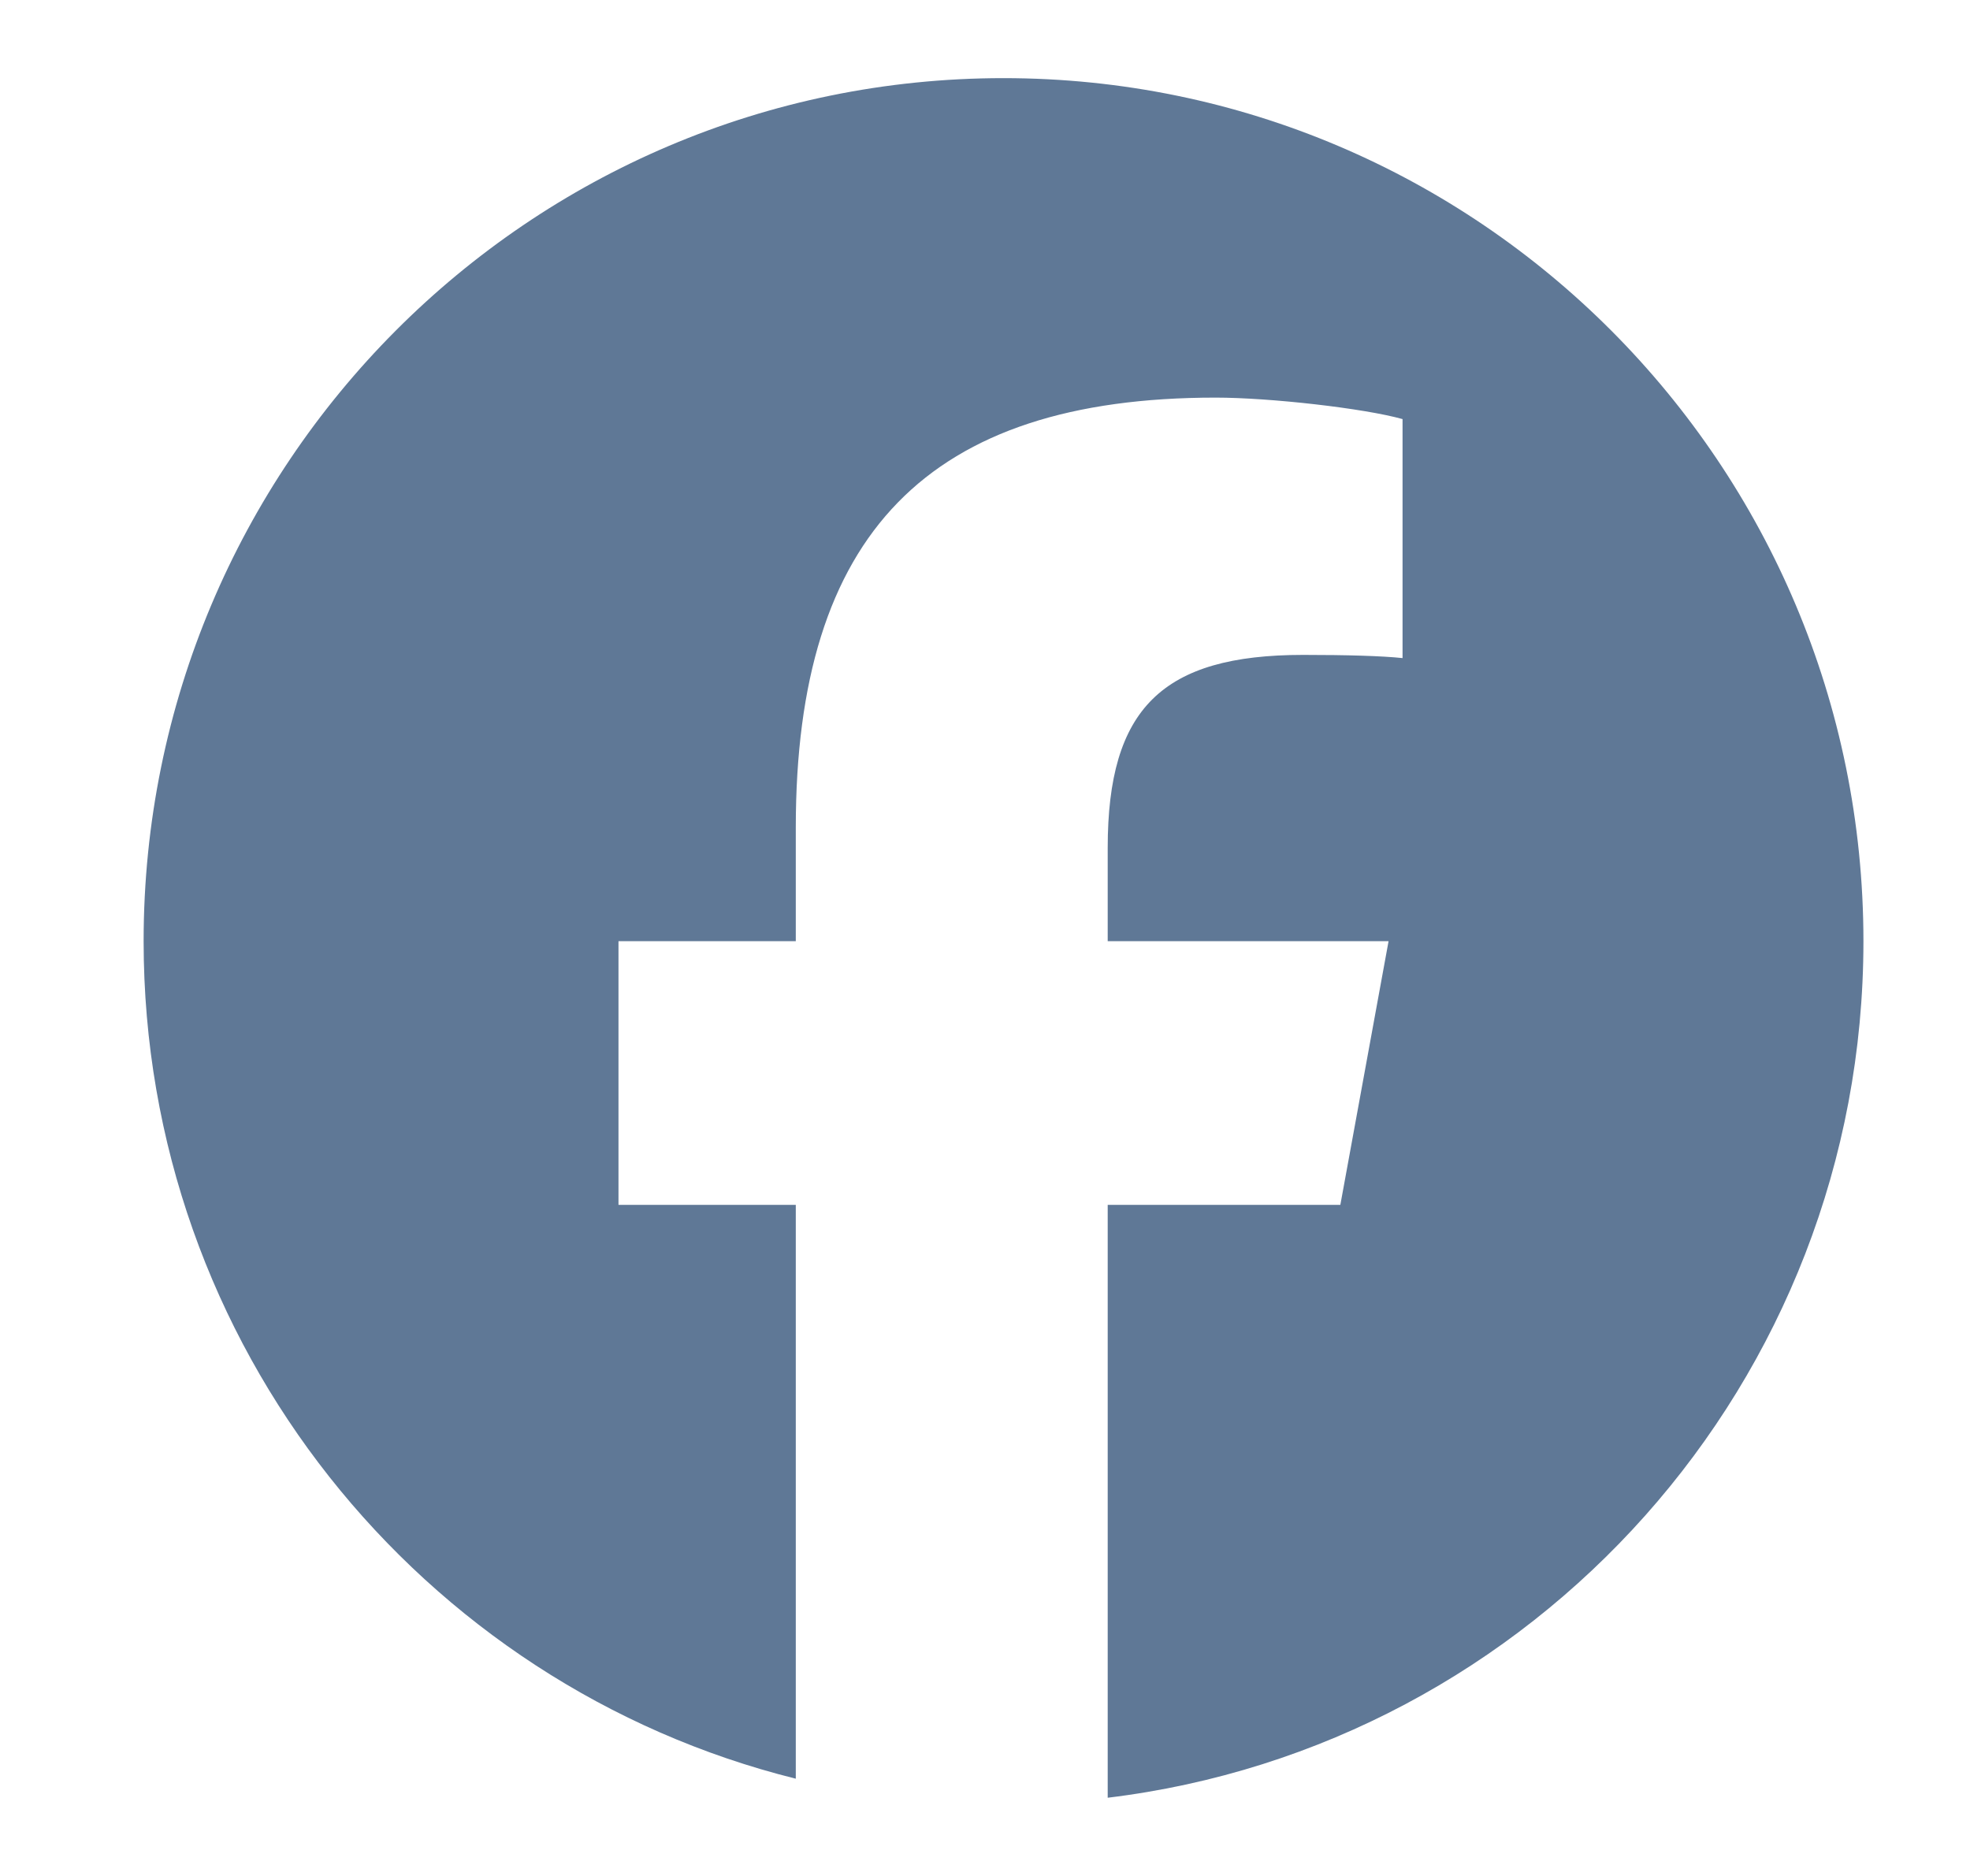
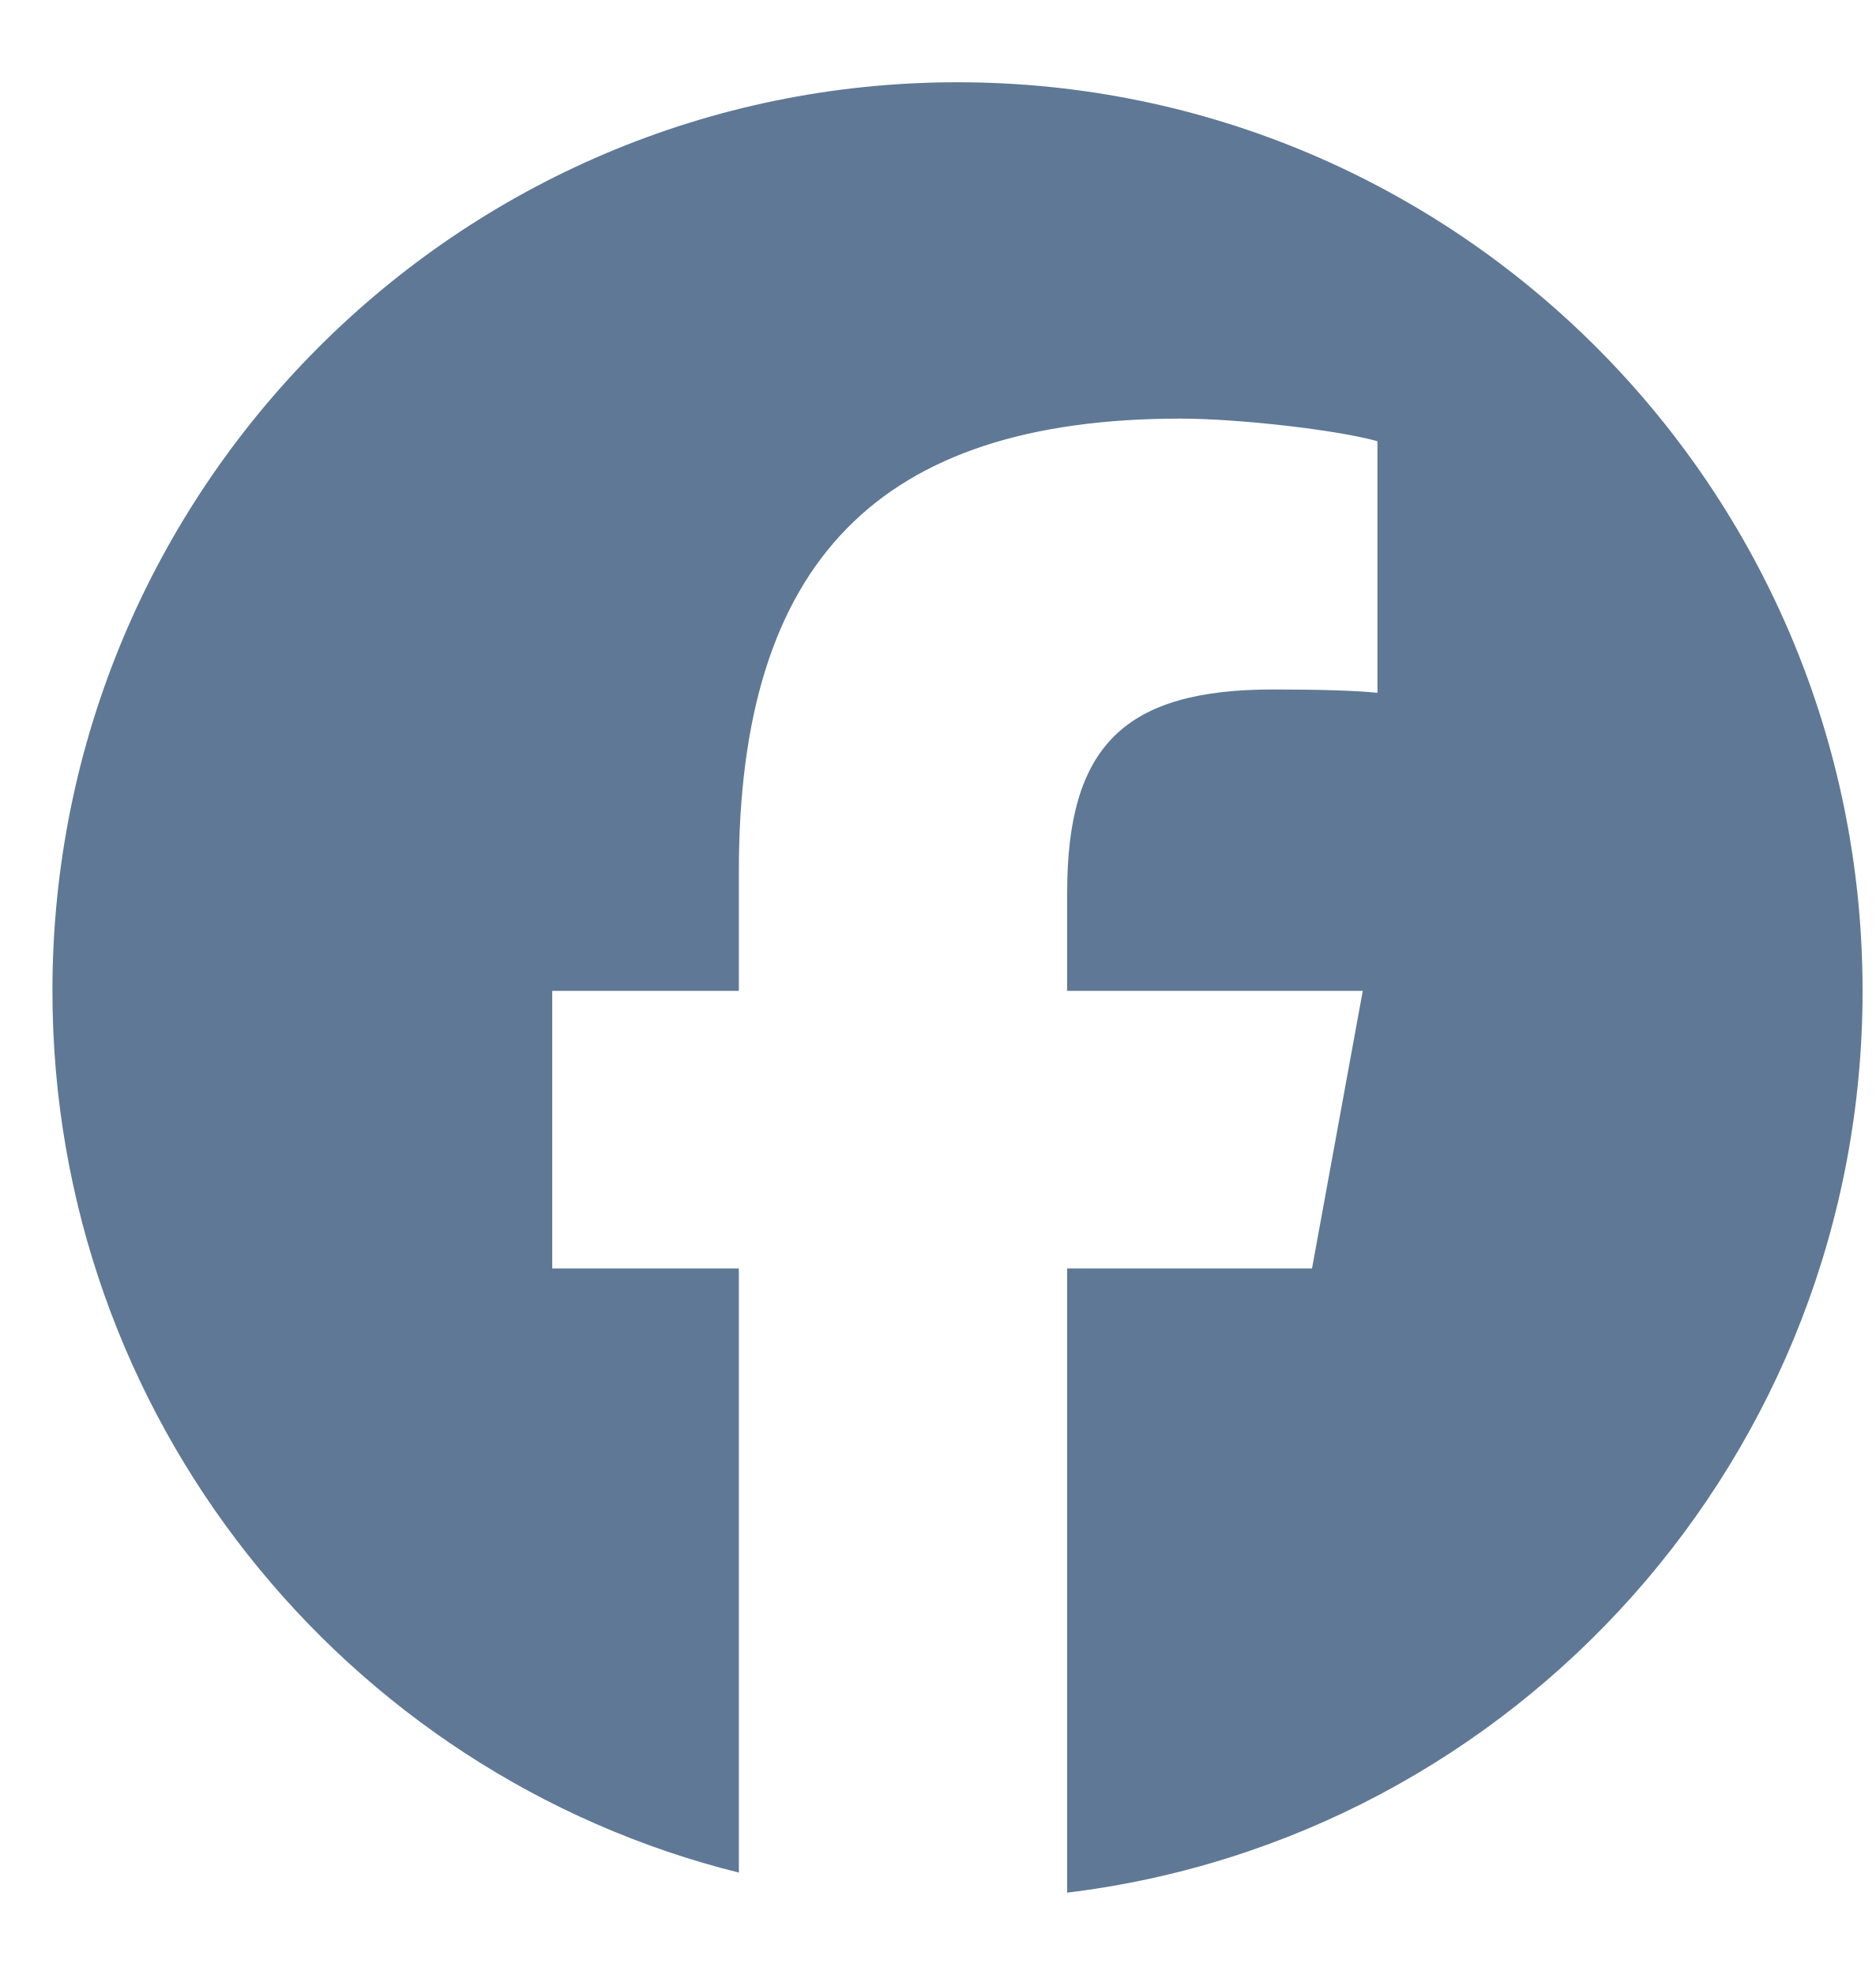
- <svg xmlns="http://www.w3.org/2000/svg" width="21" height="20" viewBox="0 0 21 20" fill="none">
-   <path d="M19.864 10.034C19.864 4.952 15.76 0.833 10.697 0.833C5.635 0.833 1.531 4.952 1.531 10.034C1.531 14.348 4.49 17.969 8.483 18.963V12.845H6.593V10.034H8.483V8.822C8.483 5.691 9.895 4.239 12.958 4.239C13.539 4.239 14.541 4.353 14.951 4.468V7.016C14.734 6.993 14.359 6.982 13.892 6.982C12.389 6.982 11.808 7.553 11.808 9.039V10.034H14.802L14.288 12.845H11.808V19.166C16.347 18.616 19.864 14.737 19.864 10.034Z" fill="#5F7896" />
+ <svg xmlns="http://www.w3.org/2000/svg" width="19" height="20" viewBox="0 0 19 20" fill="none">
+   <path d="M18.864 10.034C18.864 4.952 14.76 0.833 9.697 0.833C4.635 0.833 0.531 4.952 0.531 10.034C0.531 14.348 3.49 17.969 7.483 18.963V12.845H5.593V10.034H7.483V8.822C7.483 5.691 8.895 4.239 11.958 4.239C12.539 4.239 13.541 4.353 13.951 4.468V7.016C13.734 6.993 13.359 6.982 12.892 6.982C11.389 6.982 10.808 7.553 10.808 9.039V10.034H13.802L13.288 12.845H10.808V19.166C15.347 18.616 18.864 14.737 18.864 10.034Z" fill="#5F7896" />
</svg>
